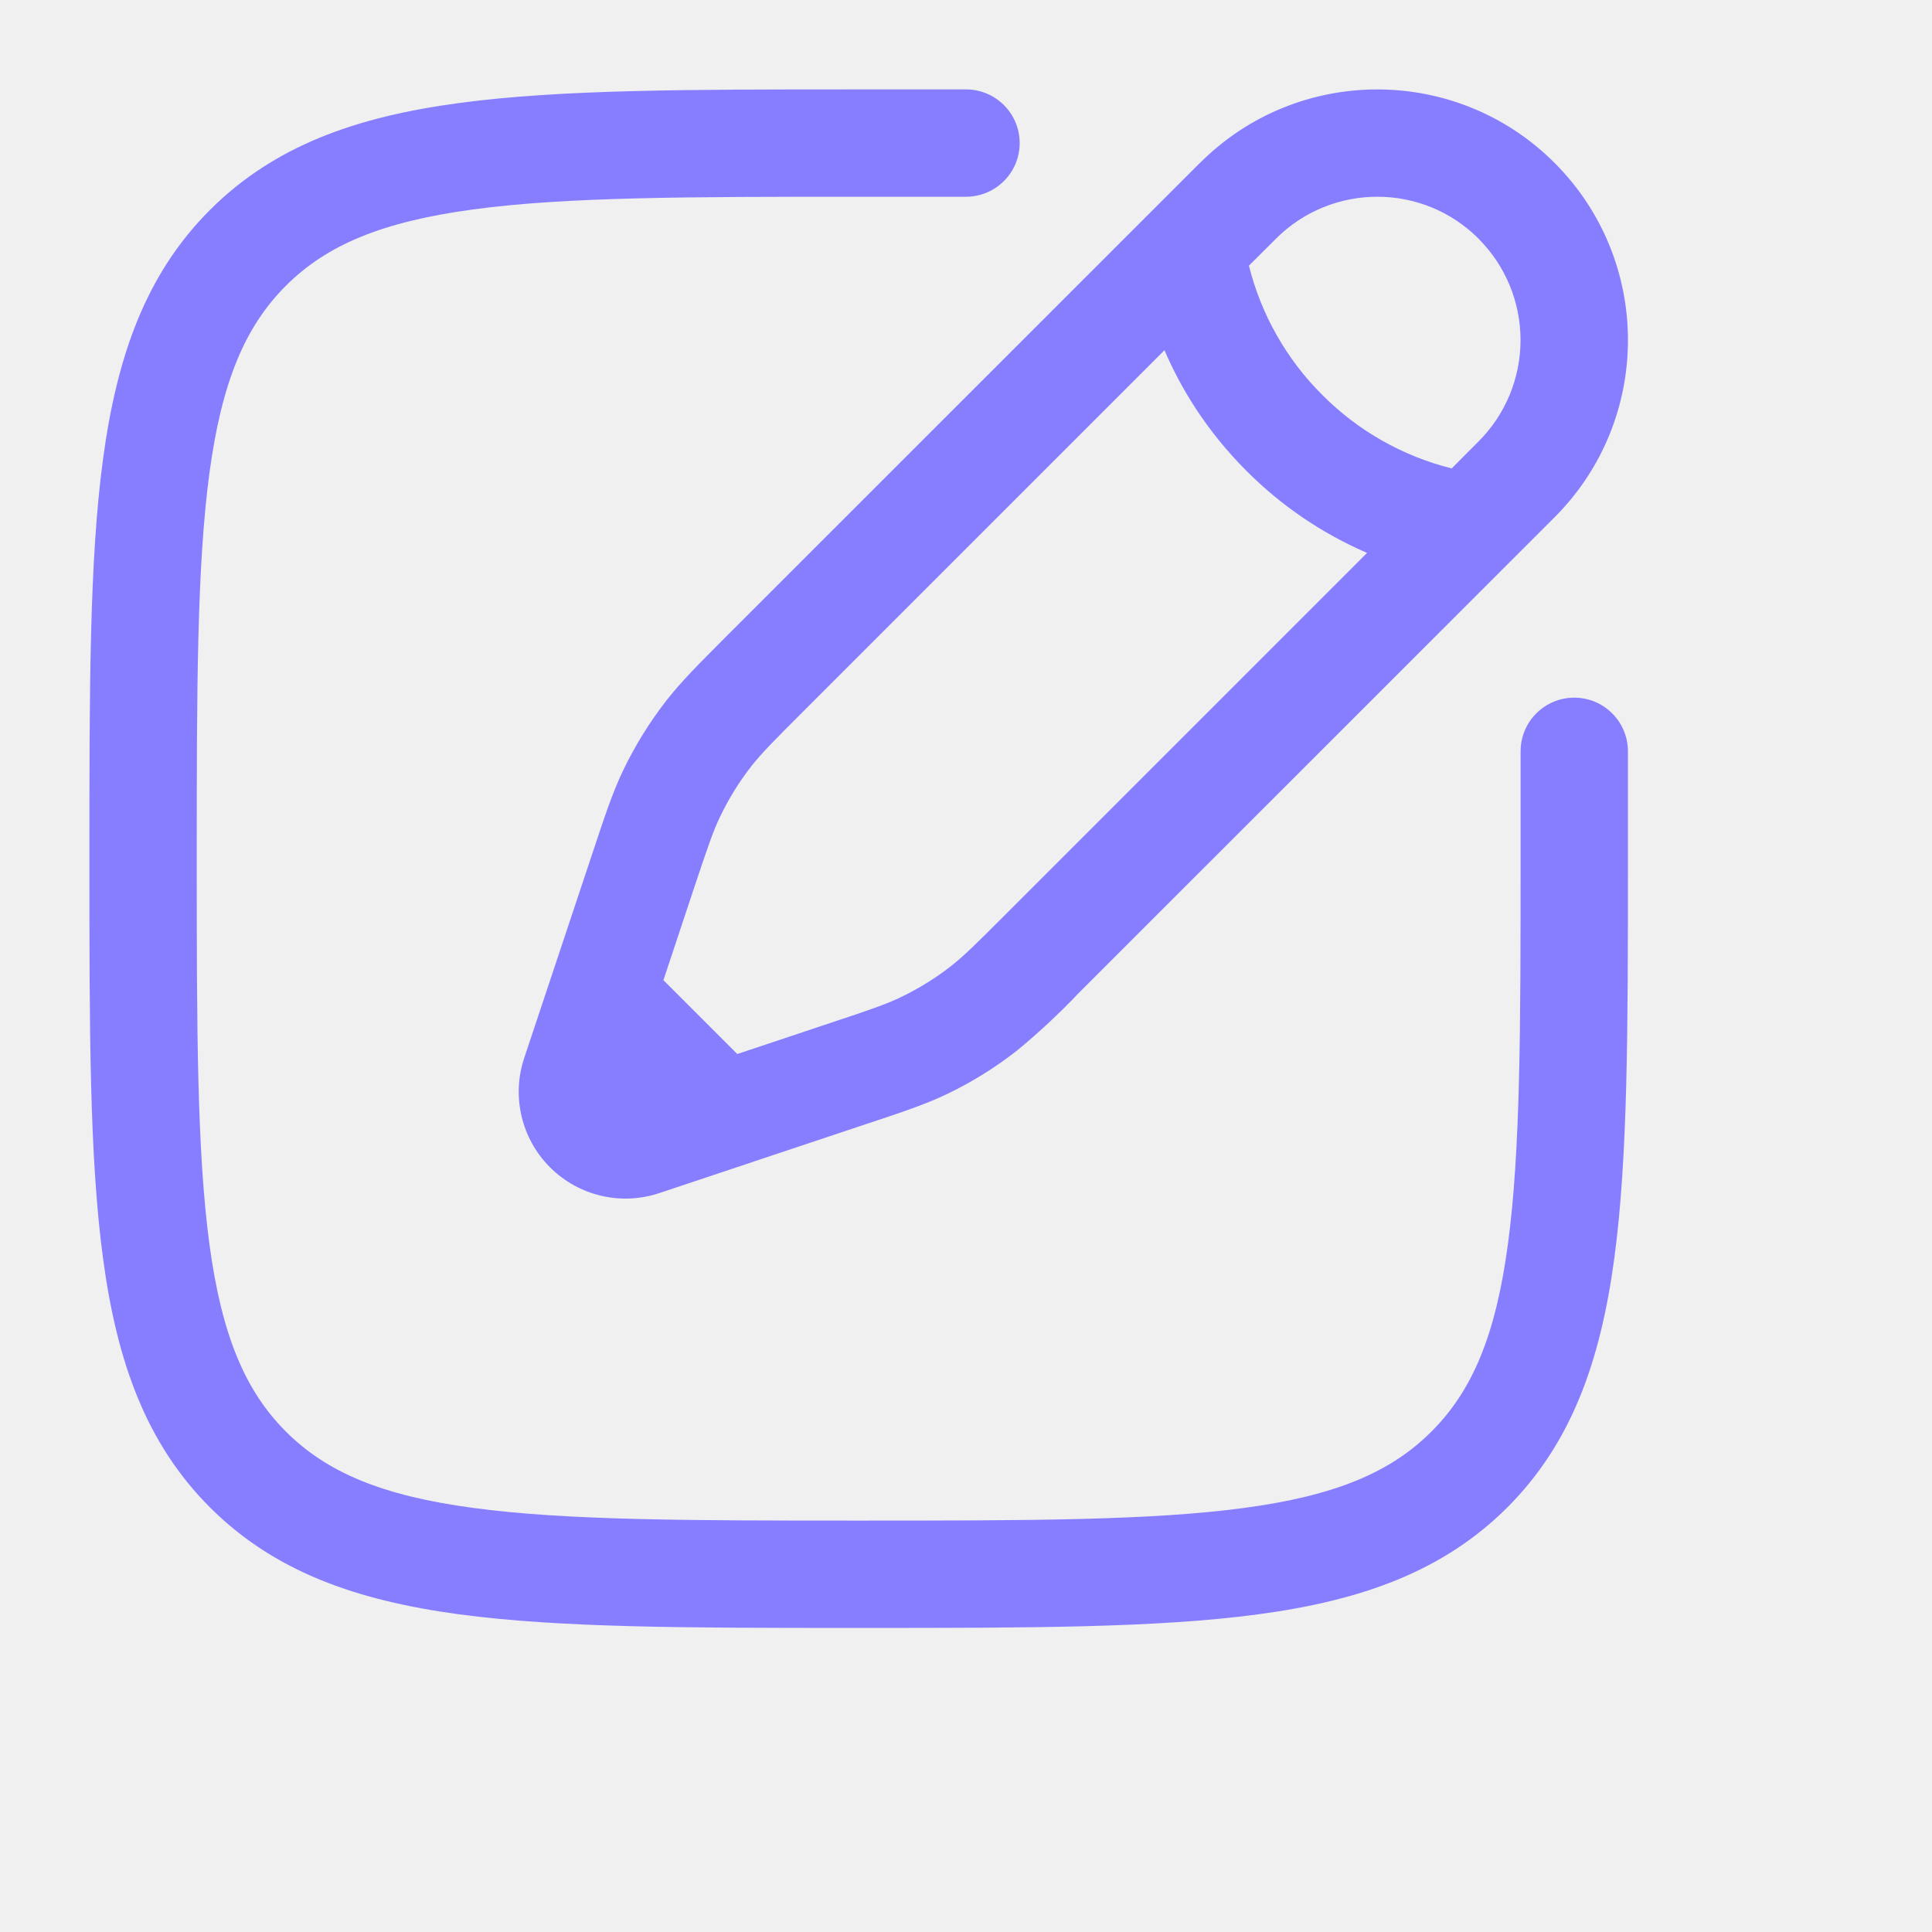
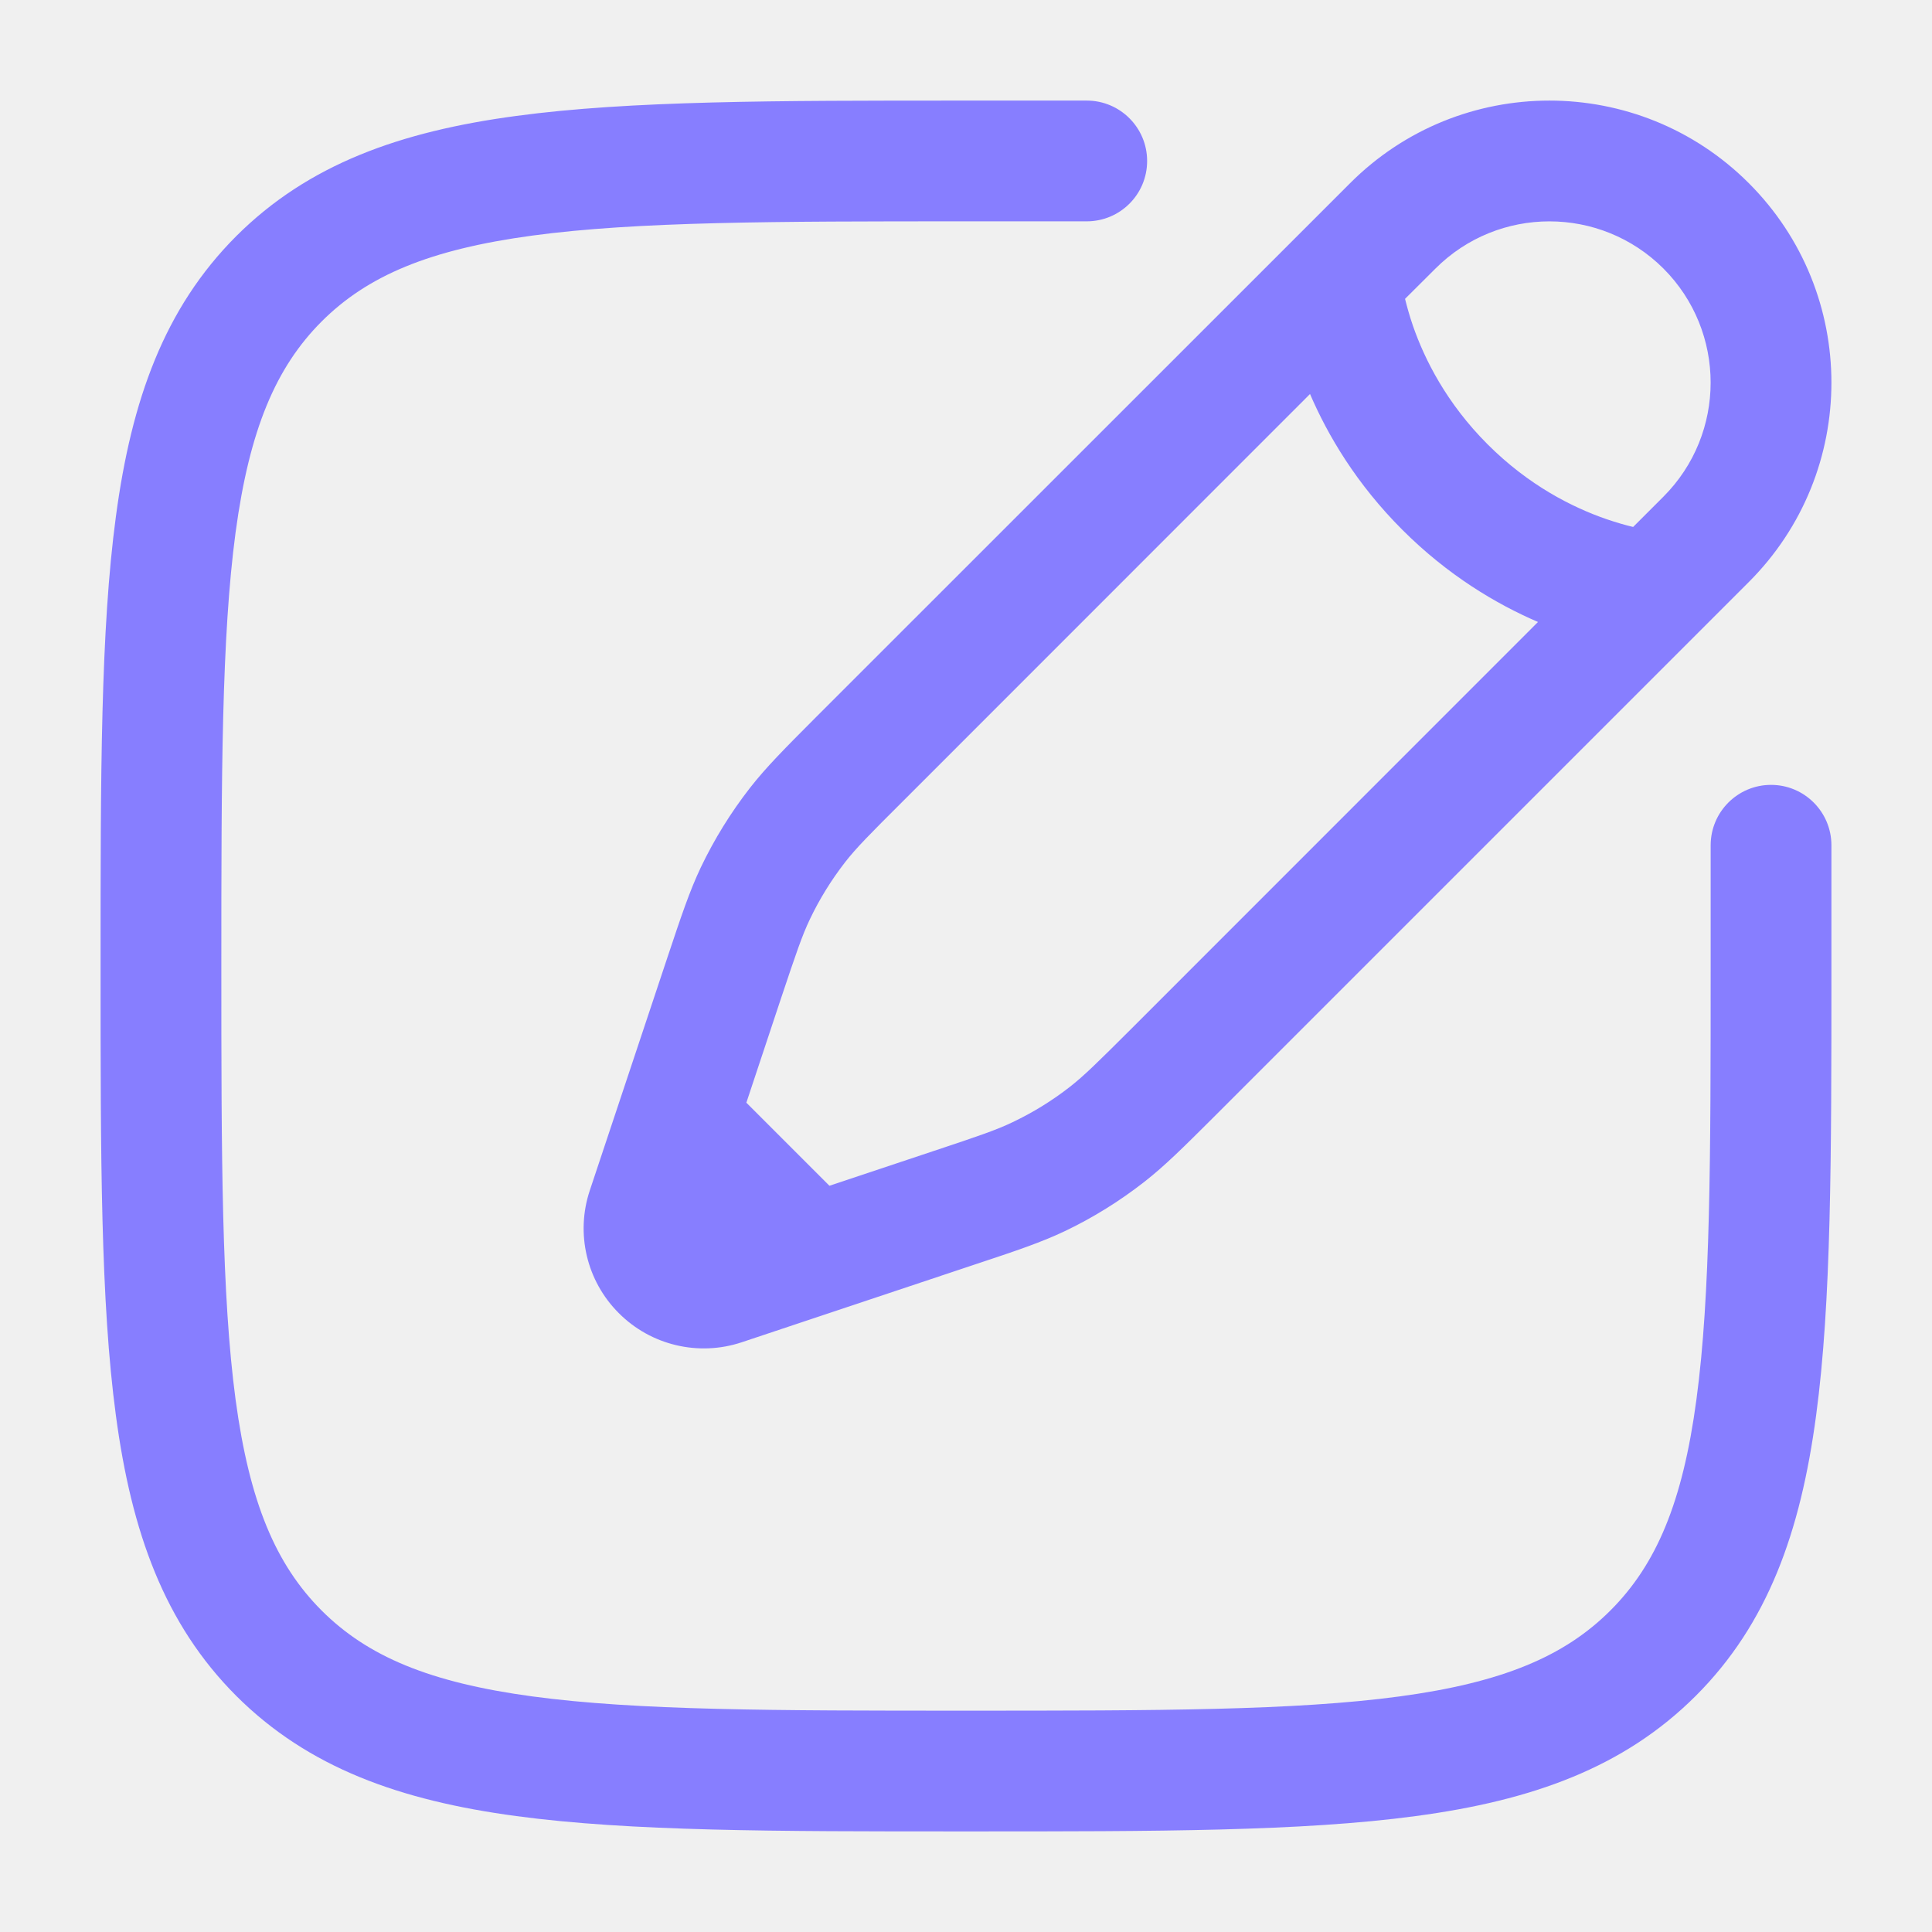
- <svg xmlns="http://www.w3.org/2000/svg" width="18" height="18" fill="none">
-   <g clip-path="url(#a)">
-     <path fill="#877EFF" fill-rule="evenodd" d="M7.962.833H9a.5.5 0 1 1 0 1H8c-1.585 0-2.724.001-3.59.118-.853.115-1.367.332-1.747.712-.38.38-.597.894-.712 1.746-.116.867-.118 2.006-.118 3.591 0 1.586.002 2.724.118 3.591.115.852.333 1.366.712 1.746.38.38.894.598 1.746.712.867.117 2.006.118 3.591.118 1.586 0 2.725-.001 3.591-.118.852-.114 1.366-.332 1.746-.712.38-.38.598-.894.712-1.746.117-.867.118-2.005.118-3.591V7a.5.5 0 0 1 1 0v1.038c0 1.54 0 2.745-.127 3.686-.13.963-.4 1.723-.996 2.32-.597.596-1.357.867-2.32.996-.94.127-2.147.127-3.686.127h-.076c-1.539 0-2.745 0-3.686-.127-.963-.13-1.723-.4-2.32-.996-.596-.597-.867-1.357-.996-2.32-.127-.94-.127-2.147-.127-3.686v-.076c0-1.54 0-2.745.127-3.686.13-.963.4-1.723.996-2.32.597-.596 1.357-.867 2.32-.996C5.217.833 6.423.833 7.962.833Zm3.219.684a2.335 2.335 0 0 1 3.302 3.303L10.05 9.252a6.475 6.475 0 0 1-.576.537 3.558 3.558 0 0 1-.657.407c-.198.094-.407.164-.739.274l-1.936.646a.995.995 0 0 1-1.258-1.259l.645-1.936c.11-.332.18-.54.274-.738.112-.234.248-.454.407-.658.135-.173.29-.328.537-.576l4.433-4.432Zm2.595.707a1.335 1.335 0 0 0-1.888 0l-.252.251a2.583 2.583 0 0 0 .684 1.205 2.583 2.583 0 0 0 1.205.684l.25-.251a1.335 1.335 0 0 0 0-1.889Zm-1.04 2.927a3.596 3.596 0 0 1-1.123-.764c-.38-.38-.616-.78-.764-1.124l-3.37 3.37c-.278.278-.387.388-.48.507a2.558 2.558 0 0 0-.292.473c-.065.136-.114.282-.239.655l-.287.864.688.688.863-.288c.373-.124.52-.174.655-.239.168-.08.327-.178.473-.292.119-.093.229-.202.507-.48l3.37-3.37Z" clip-rule="evenodd" />
+ <svg xmlns="http://www.w3.org/2000/svg" width="16" height="16" viewBox="0 0 16 16" fill="none">
+   <g clip-path="url(#clip0_993_5978)">
+     <path fill-rule="evenodd" clip-rule="evenodd" d="M7.962 0.833L9 0.833C9.276 0.833 9.5 1.057 9.5 1.333C9.5 1.61 9.276 1.833 9 1.833H8C6.415 1.833 5.276 1.834 4.409 1.951C3.557 2.066 3.043 2.283 2.663 2.663C2.284 3.043 2.066 3.557 1.951 4.409C1.835 5.276 1.833 6.415 1.833 8C1.833 9.586 1.835 10.724 1.951 11.591C2.066 12.443 2.284 12.957 2.663 13.337C3.043 13.717 3.557 13.934 4.409 14.049C5.276 14.166 6.415 14.167 8 14.167C9.586 14.167 10.725 14.166 11.591 14.049C12.443 13.934 12.957 13.717 13.337 13.337C13.717 12.957 13.935 12.443 14.049 11.591C14.166 10.724 14.167 9.586 14.167 8V7C14.167 6.724 14.391 6.5 14.667 6.5C14.943 6.5 15.167 6.724 15.167 7V8.038C15.167 9.577 15.167 10.783 15.04 11.724C14.911 12.687 14.641 13.447 14.044 14.044C13.447 14.64 12.688 14.911 11.724 15.04C10.783 15.167 9.577 15.167 8.038 15.167H7.962C6.423 15.167 5.217 15.167 4.276 15.04C3.313 14.911 2.553 14.64 1.956 14.044C1.36 13.447 1.089 12.687 0.96 11.724C0.833 10.783 0.833 9.577 0.833 8.038V7.962C0.833 6.423 0.833 5.217 0.96 4.276C1.089 3.313 1.36 2.553 1.956 1.956C2.553 1.36 3.313 1.089 4.276 0.96C5.217 0.833 6.423 0.833 7.962 0.833ZM11.181 1.517C12.092 0.605 13.571 0.605 14.483 1.517C15.395 2.429 15.395 3.908 14.483 4.82L10.051 9.252C9.803 9.499 9.648 9.654 9.475 9.789C9.271 9.948 9.051 10.085 8.818 10.196C8.62 10.29 8.411 10.36 8.079 10.47L6.143 11.116C5.786 11.235 5.391 11.142 5.125 10.875C4.858 10.609 4.765 10.215 4.885 9.857L5.53 7.921C5.641 7.589 5.71 7.381 5.804 7.183C5.916 6.949 6.052 6.729 6.211 6.525C6.346 6.352 6.501 6.197 6.748 5.949L11.181 1.517ZM13.776 2.224C13.254 1.703 12.409 1.703 11.888 2.224L11.636 2.475C11.652 2.539 11.673 2.616 11.702 2.7C11.798 2.976 11.979 3.339 12.32 3.68C12.662 4.022 13.024 4.202 13.3 4.298C13.385 4.327 13.461 4.349 13.525 4.364L13.776 4.113C14.297 3.591 14.297 2.746 13.776 2.224ZM12.737 5.151C12.393 5.003 11.992 4.766 11.613 4.387C11.234 4.008 10.997 3.607 10.849 3.263L7.479 6.634C7.201 6.911 7.092 7.021 6.999 7.14C6.885 7.287 6.787 7.445 6.707 7.613C6.642 7.749 6.593 7.895 6.468 8.268L6.181 9.132L6.869 9.82L7.732 9.532C8.105 9.408 8.252 9.358 8.387 9.293C8.555 9.213 8.714 9.115 8.86 9.001C8.979 8.908 9.089 8.799 9.367 8.522L12.737 5.151Z" fill="#877EFF" />
  </g>
  <defs>
-     <clipPath id="a">
-       <path fill="#fff" d="M0 0h16v16H0z" />
+     <clipPath id="clip0_993_5978">
+       <rect width="16" height="16" fill="white" />
    </clipPath>
  </defs>
</svg>
